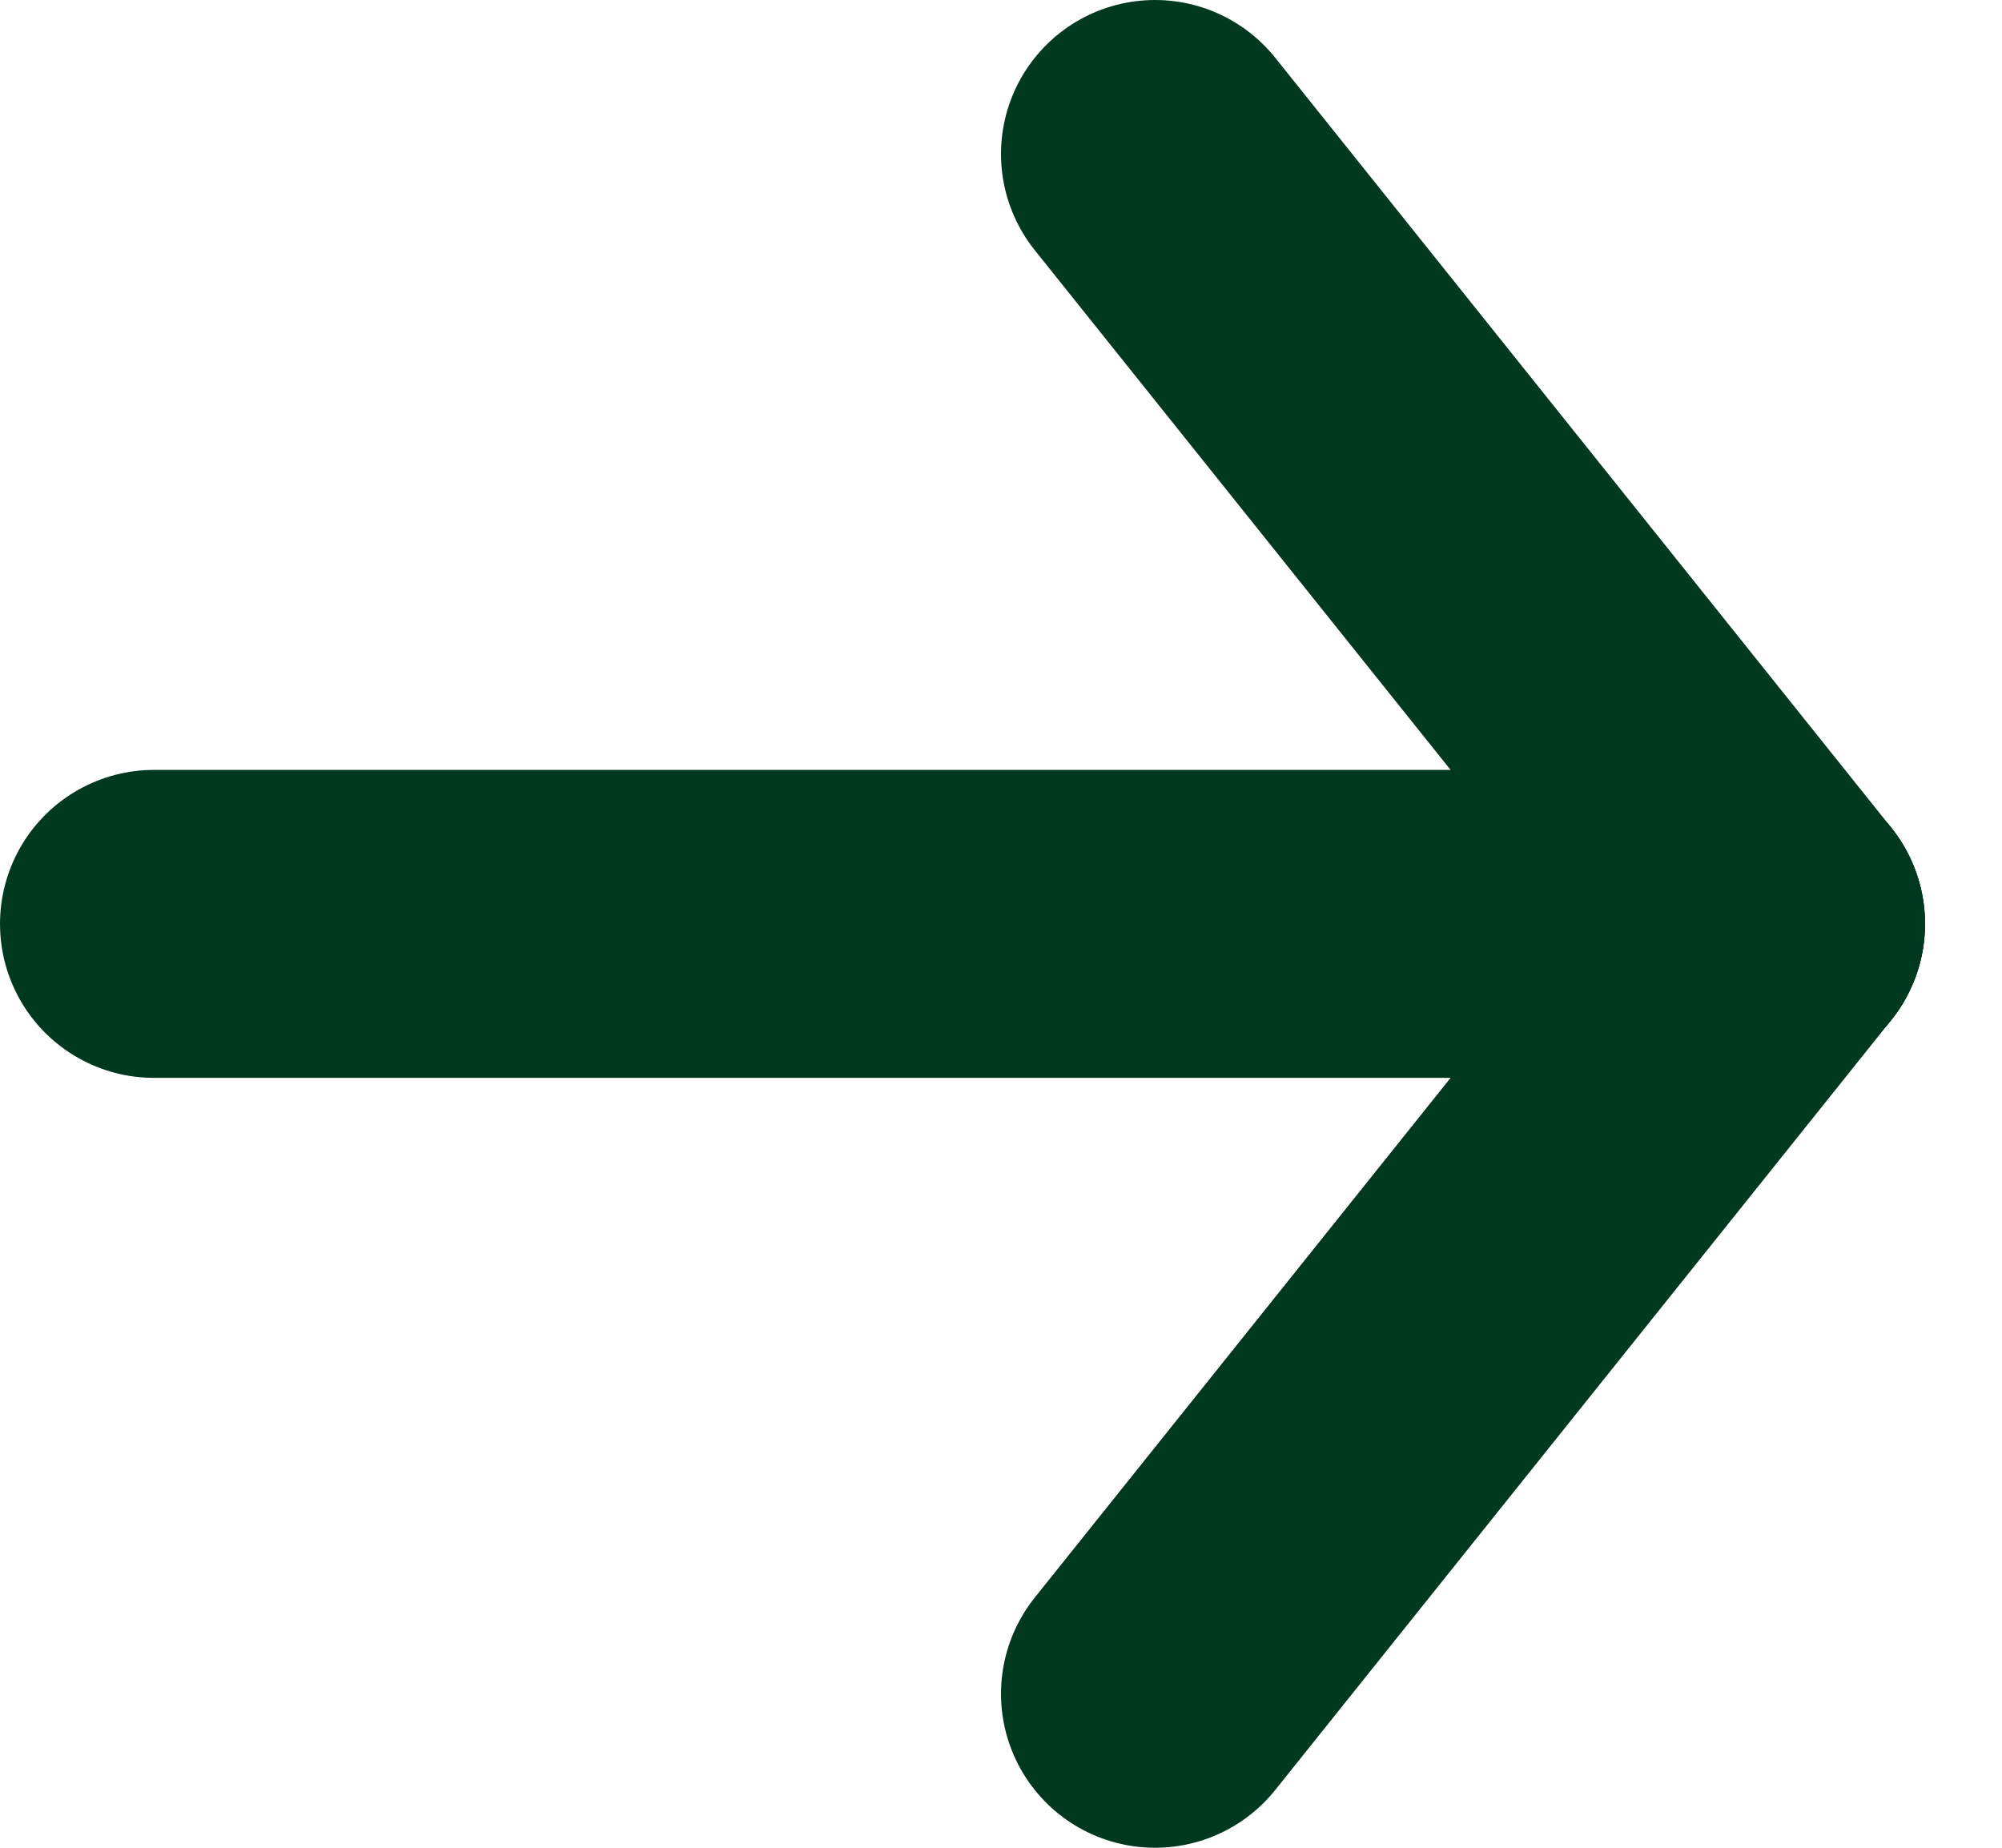
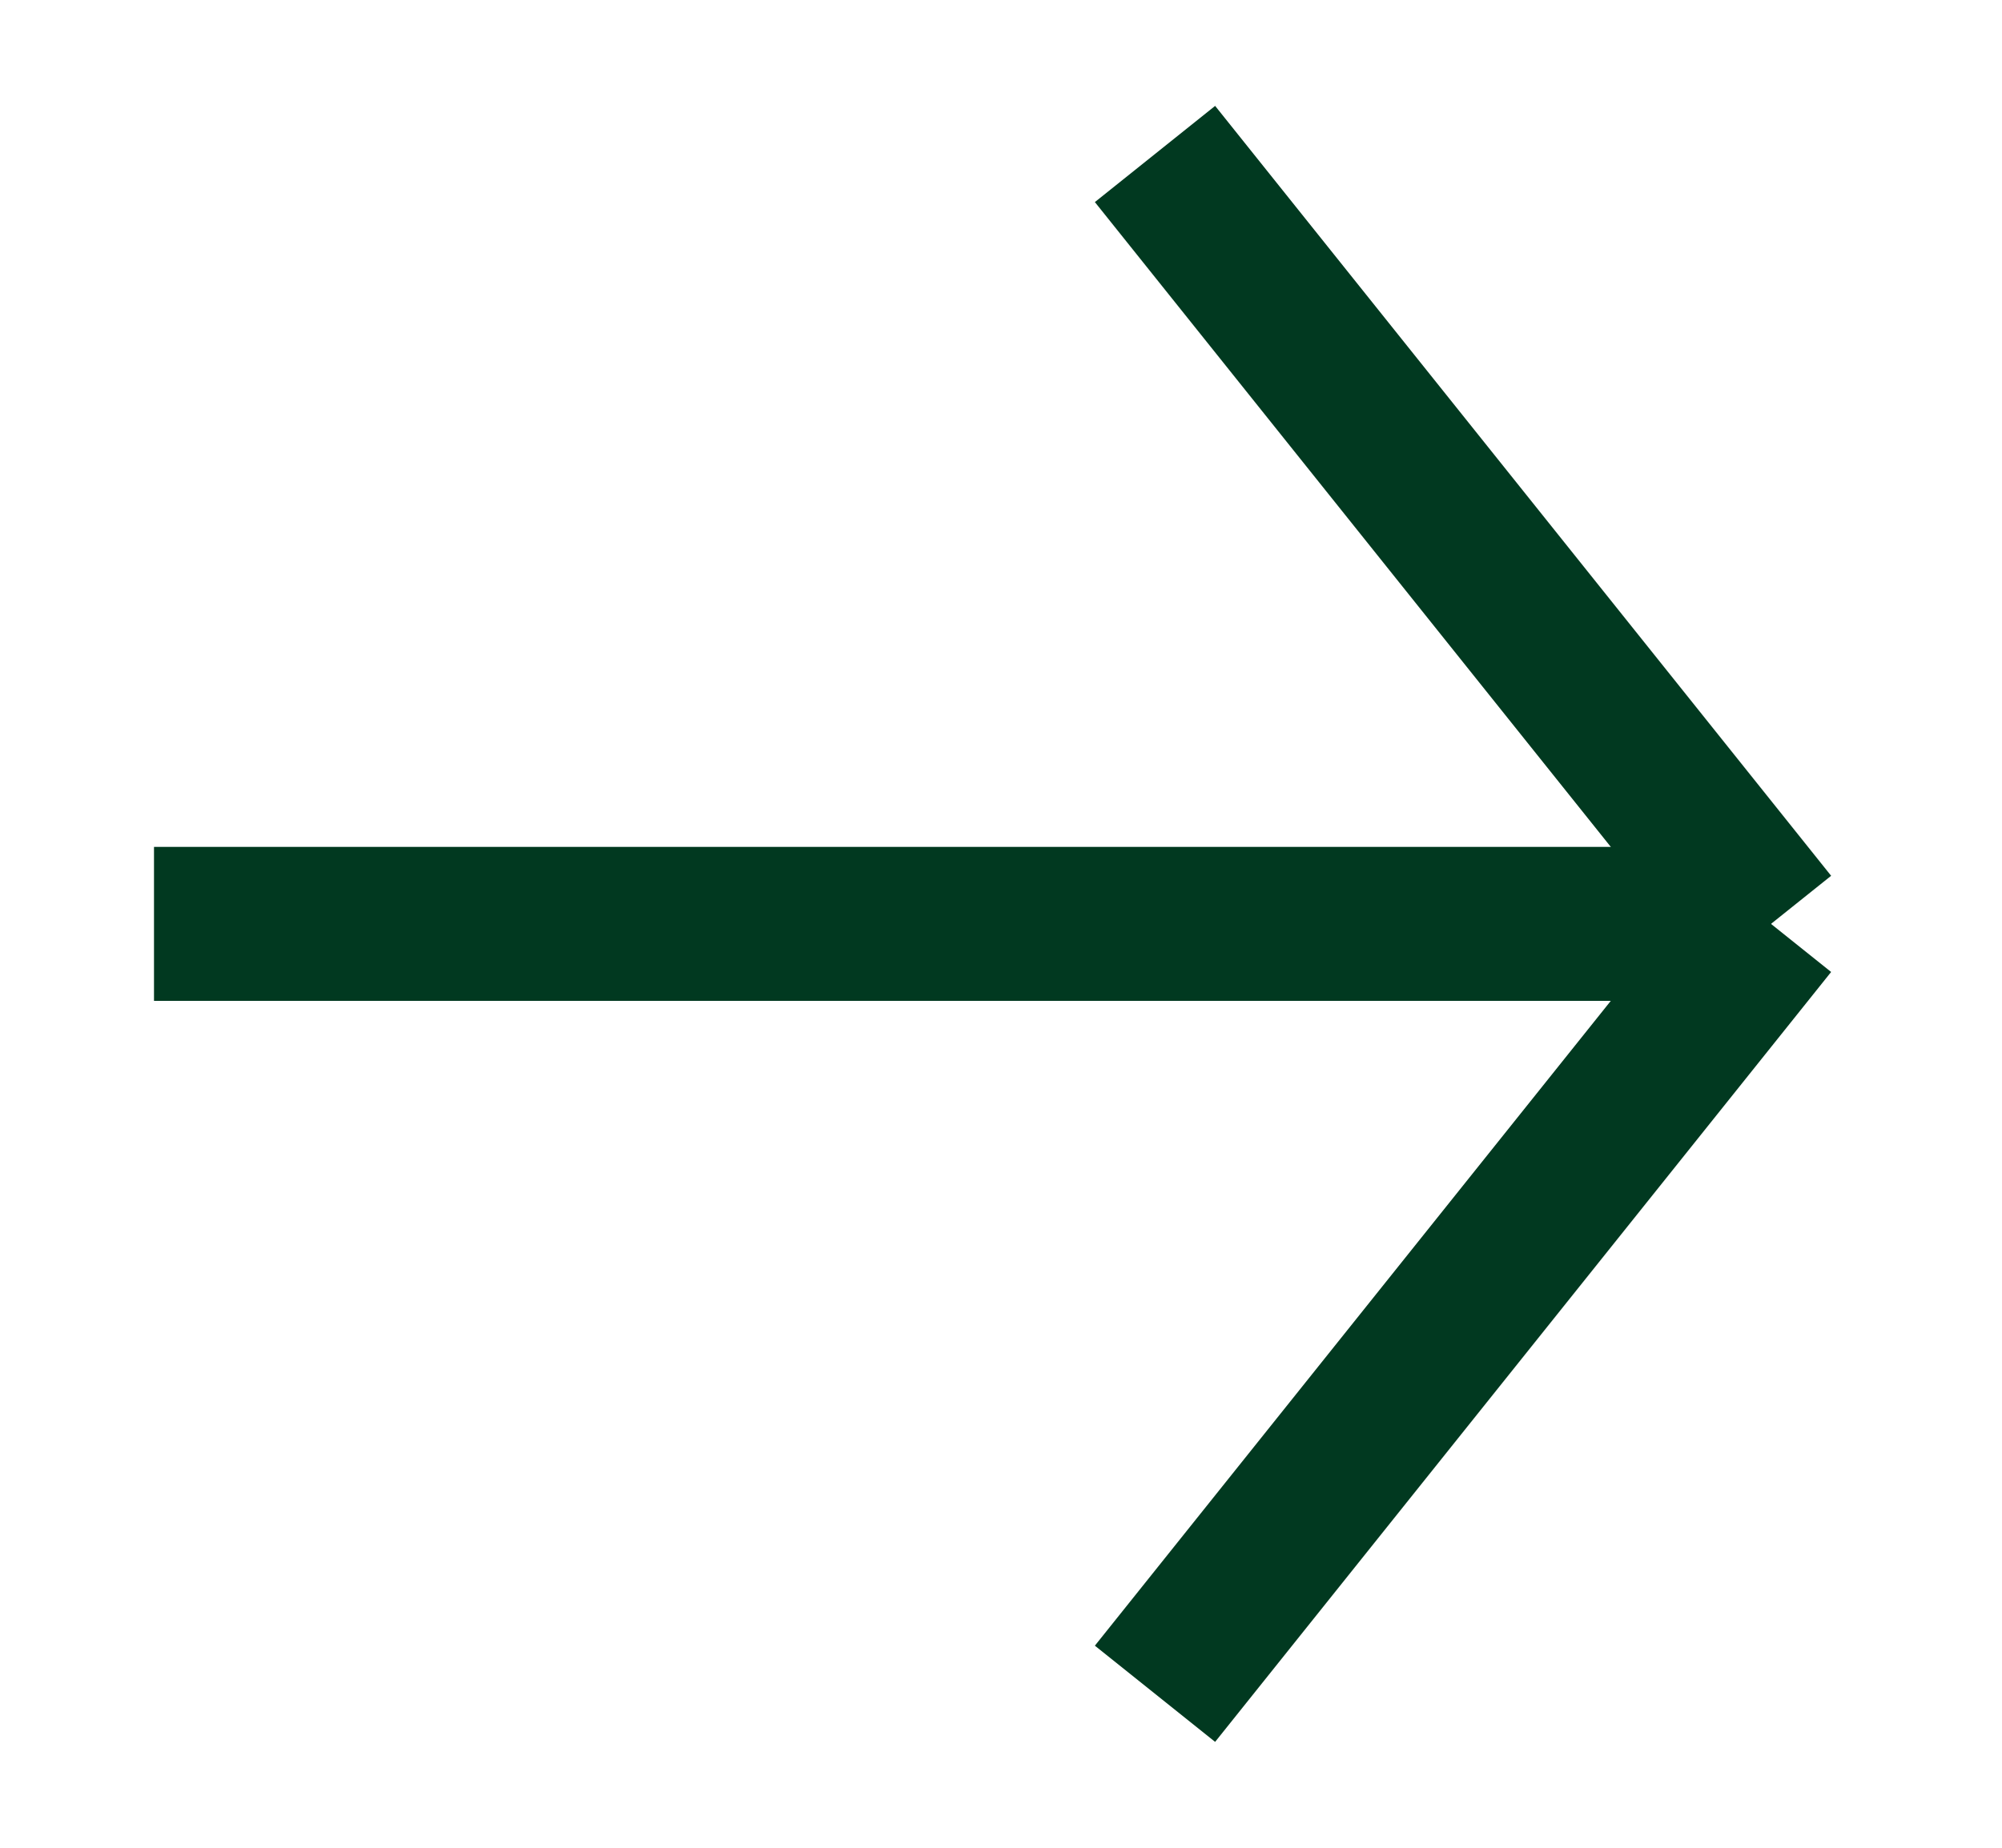
<svg xmlns="http://www.w3.org/2000/svg" width="13" height="12" viewBox="0 0 13 12" fill="none">
-   <path d="M1 6H11.5" stroke="#013920" stroke-width="2" stroke-linecap="round" />
-   <path d="M7.5 11L11.5 6" stroke="#013920" stroke-width="2" stroke-linecap="round" />
-   <path d="M7.5 1L11.5 6" stroke="#013920" stroke-width="2" stroke-linecap="round" />
+   <path d="M1 6H11.5" stroke="#013920" strokeWidth="4" strokeLinecap="round" />
+   <path d="M7.5 11L11.5 6" stroke="#013920" strokeWidth="4" strokeLinecap="round" />
+   <path d="M7.5 1L11.5 6" stroke="#013920" strokeWidth="4" strokeLinecap="round" />
</svg>
